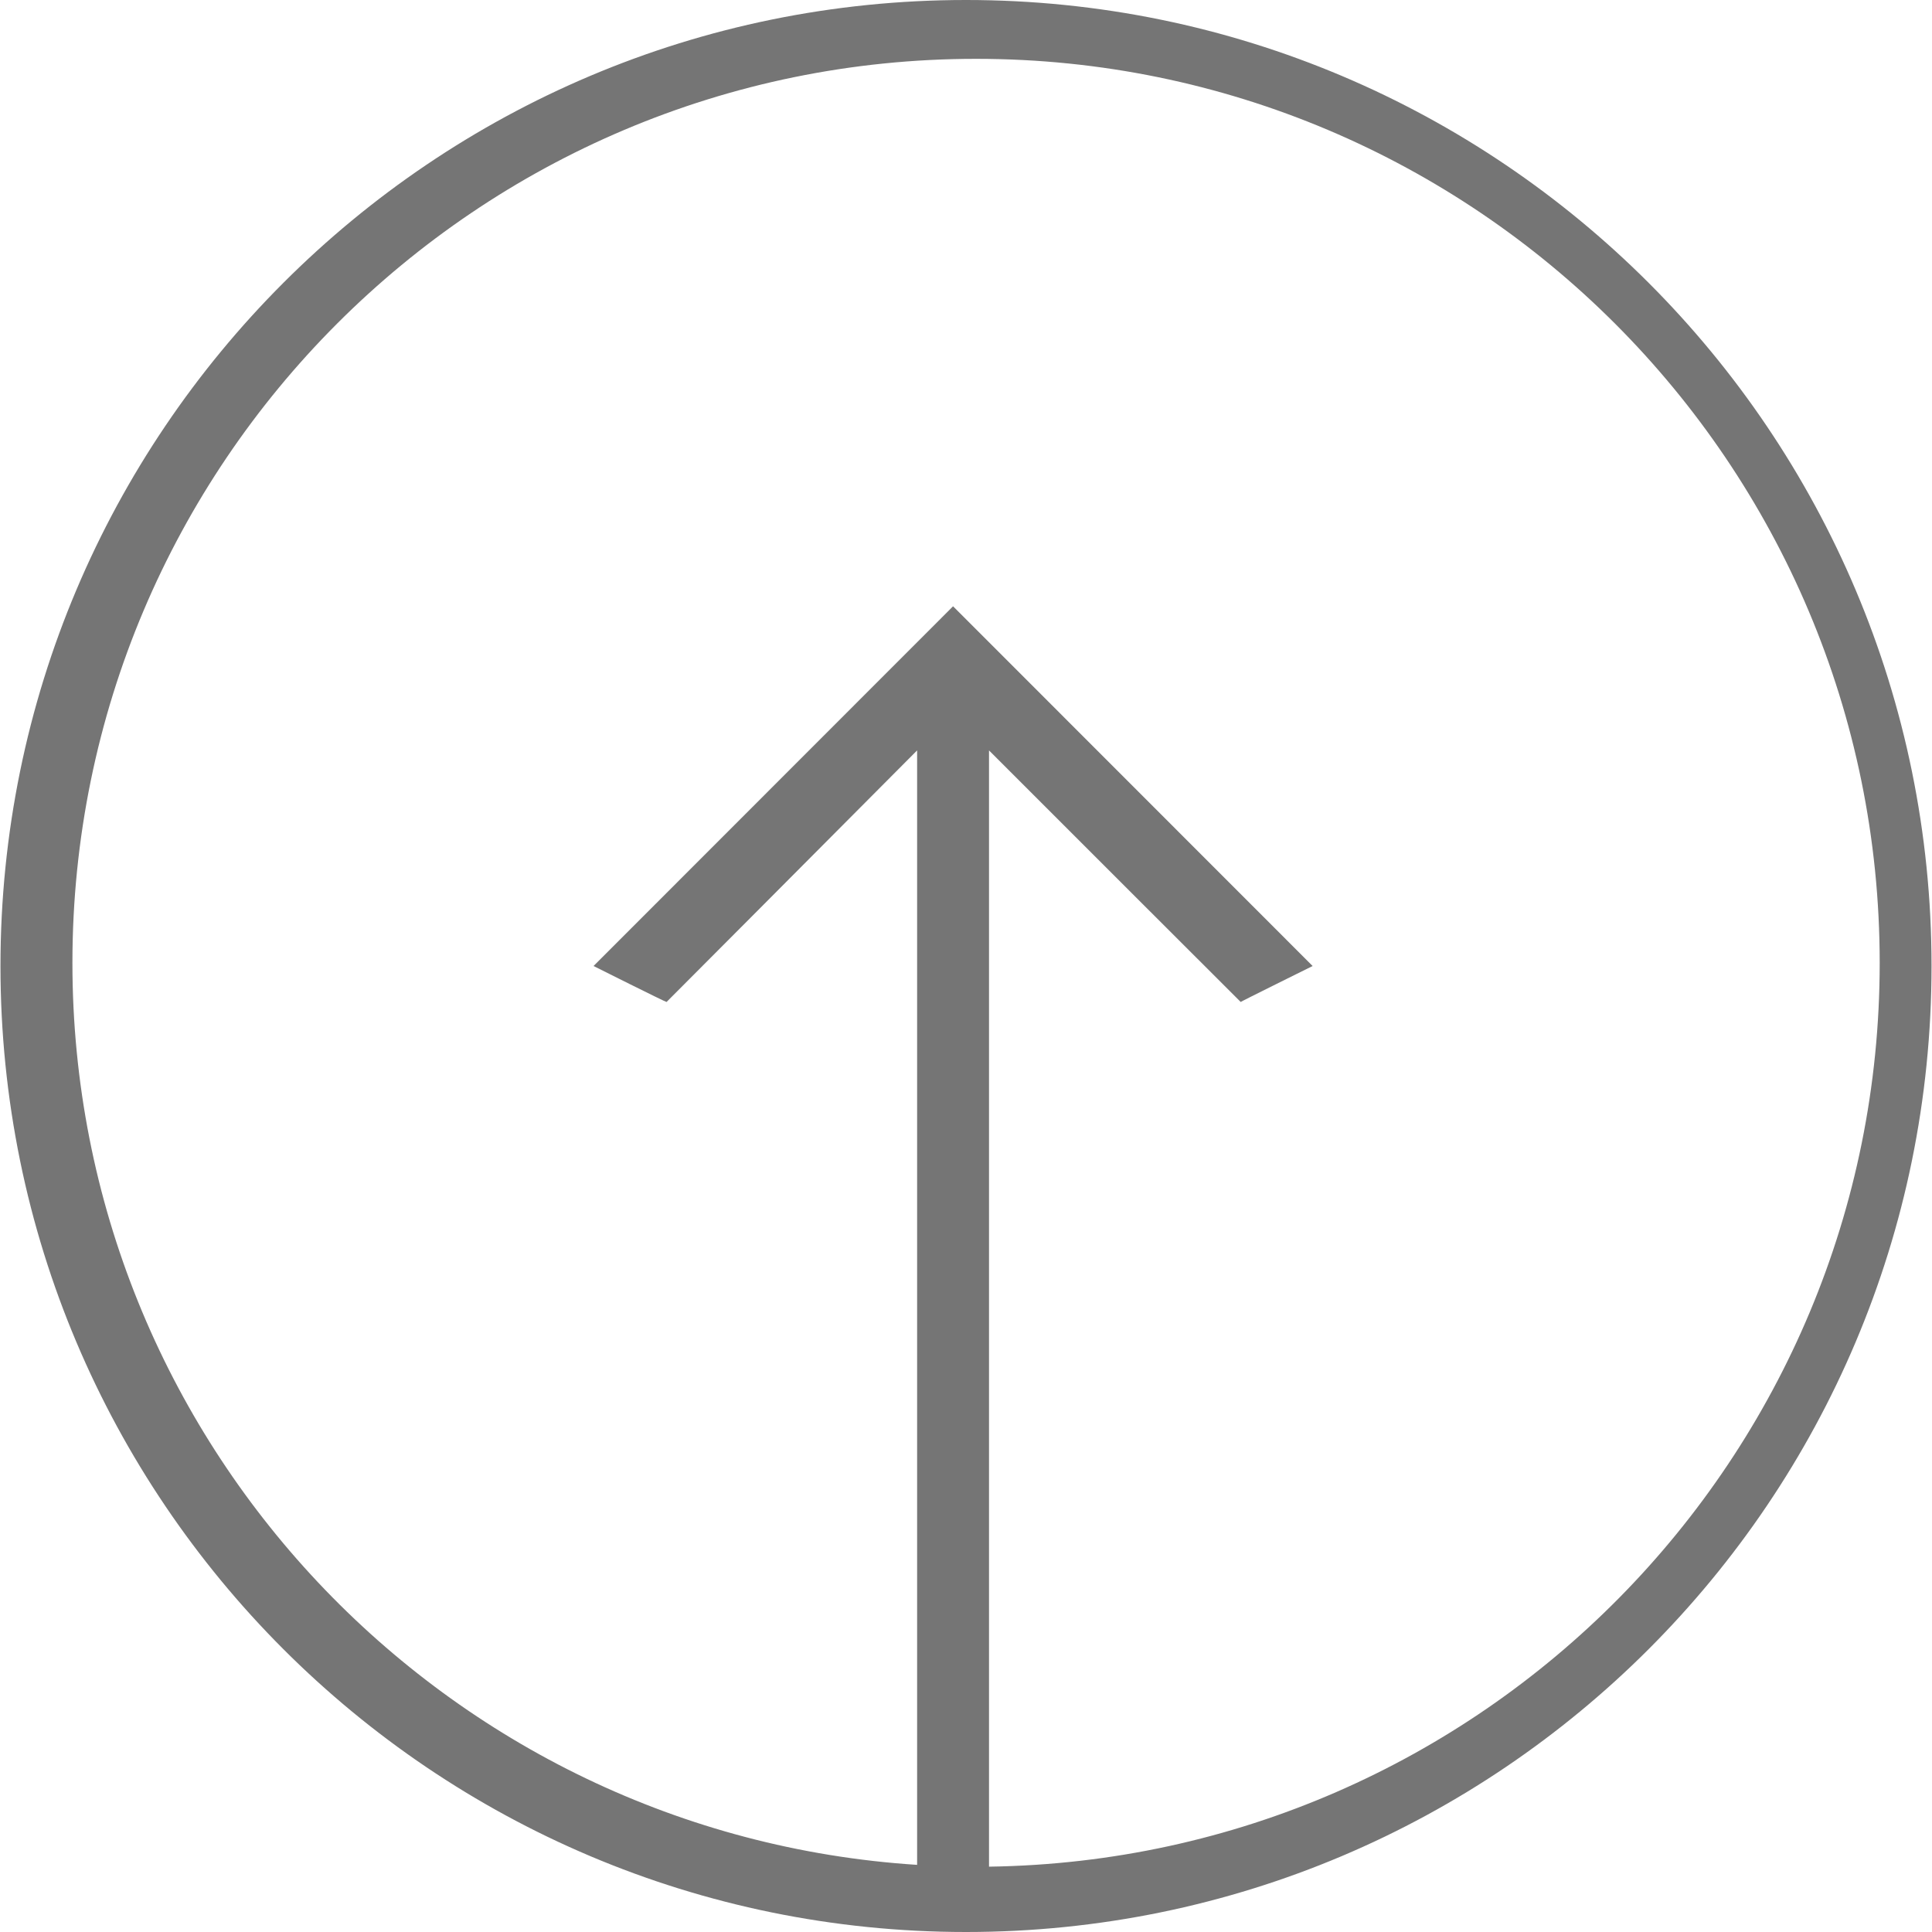
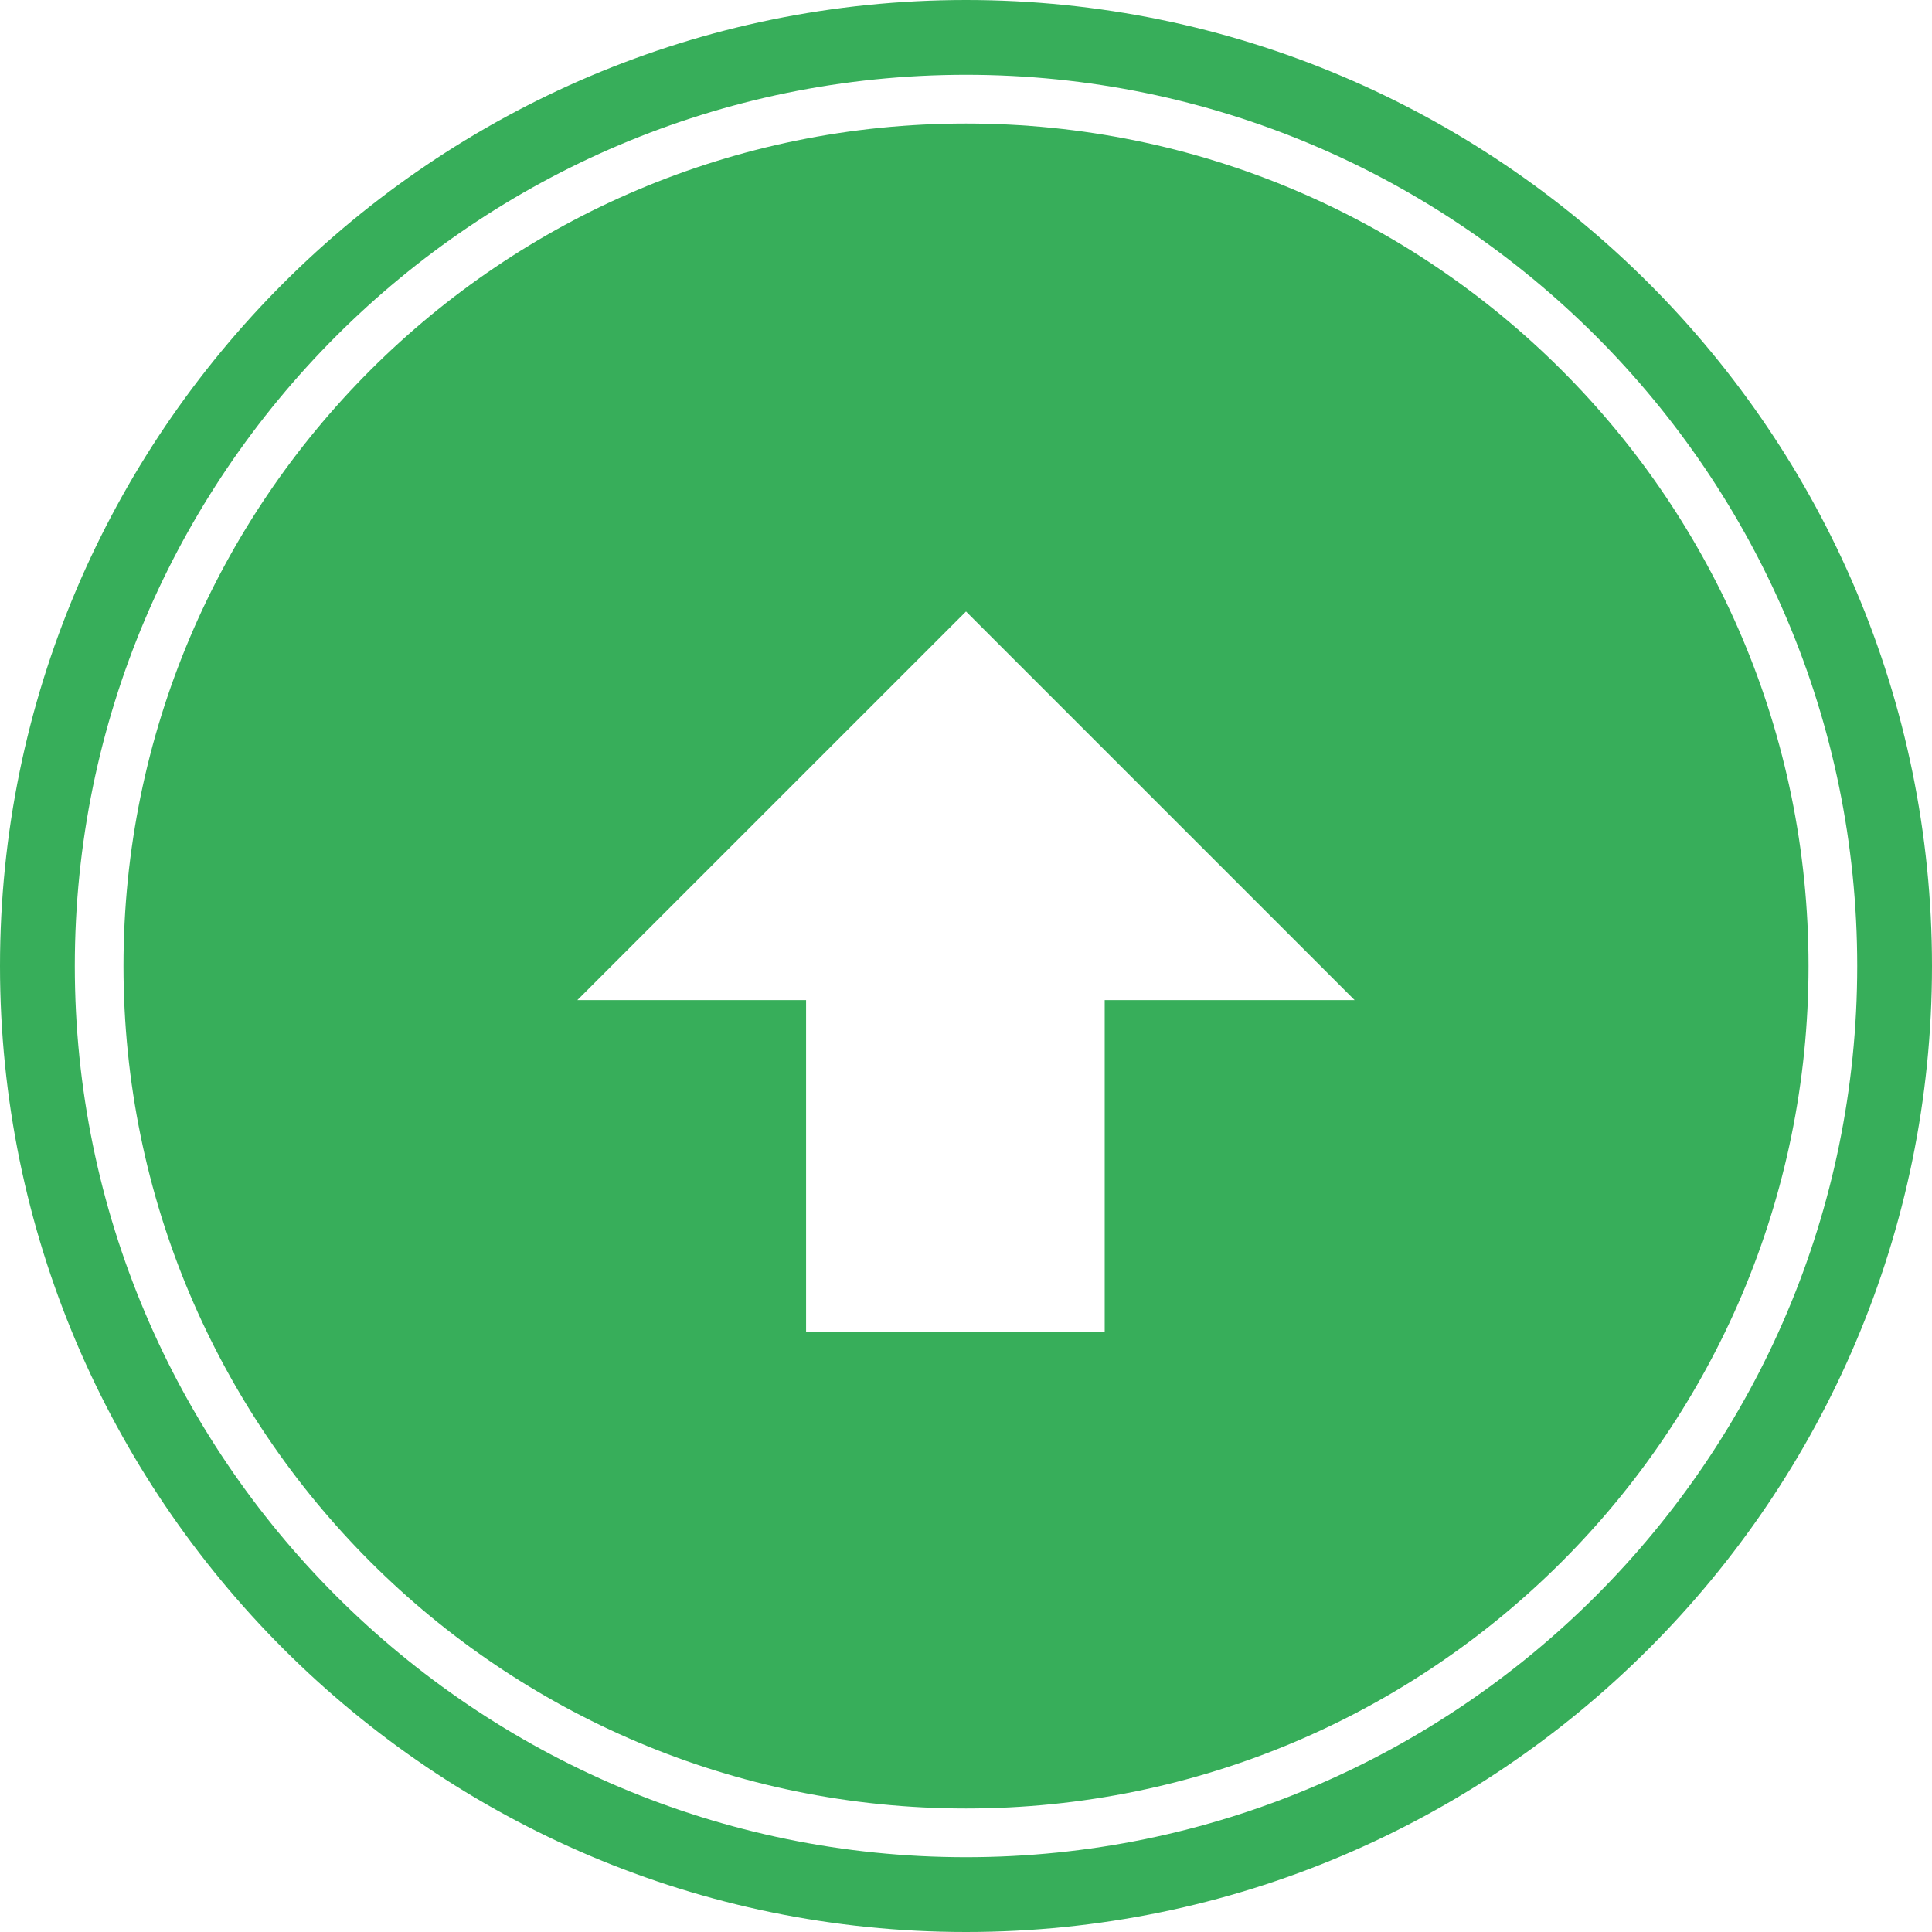
<svg xmlns="http://www.w3.org/2000/svg" version="1.1" id="Layer_1" x="0px" y="0px" width="128px" height="128px" viewBox="0 0 128 128" enable-background="new 0 0 128 128" xml:space="preserve">
  <g>
-     <g>
-       <path fill-rule="evenodd" clip-rule="evenodd" fill="#757575" d="M64,0C28.672,0,0.031,28.653,0.031,64.001    C0.031,99.346,28.672,128,64,128c35.33,0,63.969-28.654,63.969-63.999C127.969,28.653,99.33,0,64,0z M65.525,123.671V49.718    c5.112,5.122,16.68,16.665,16.675,16.665c-0.047,0,4.765-2.382,4.765-2.382L63.143,40.168L39.324,64.001    c0,0,4.748,2.382,4.838,2.382c0.008,0,11.505-11.545,16.599-16.666v73.835C29.519,121.536,4.798,95.561,4.798,63.794    c0-33.08,26.804-59.896,59.869-59.896s59.868,26.816,59.868,59.896C124.535,96.587,98.192,123.209,65.525,123.671z" />
-     </g>
+     <path fill="#37AE5A" d="M64.001,0C28.712,0,0,28.71,0,64S28.712,128,64.001,128C99.292,128,128,99.291,128,64S99.292,0,64.001,0z    M64.001,123.045C31.443,123.045,4.956,96.558,4.956,64c0-32.558,26.488-59.045,59.046-59.045   c32.558,0,59.044,26.487,59.044,59.045C123.045,96.558,96.559,123.045,64.001,123.045z" />
+     <path fill="#37AE5A" d="M64,8.183C33.173,8.183,8.181,33.171,8.181,64c0,30.827,24.993,55.817,55.82,55.817   c30.828,0,55.819-24.99,55.819-55.817C119.82,33.171,94.829,8.183,64,8.183z M73.189,66.258V88.24H53.405V66.258H38.252   l25.749-25.746l25.746,25.746H73.189z" />
  </g>
</svg>
